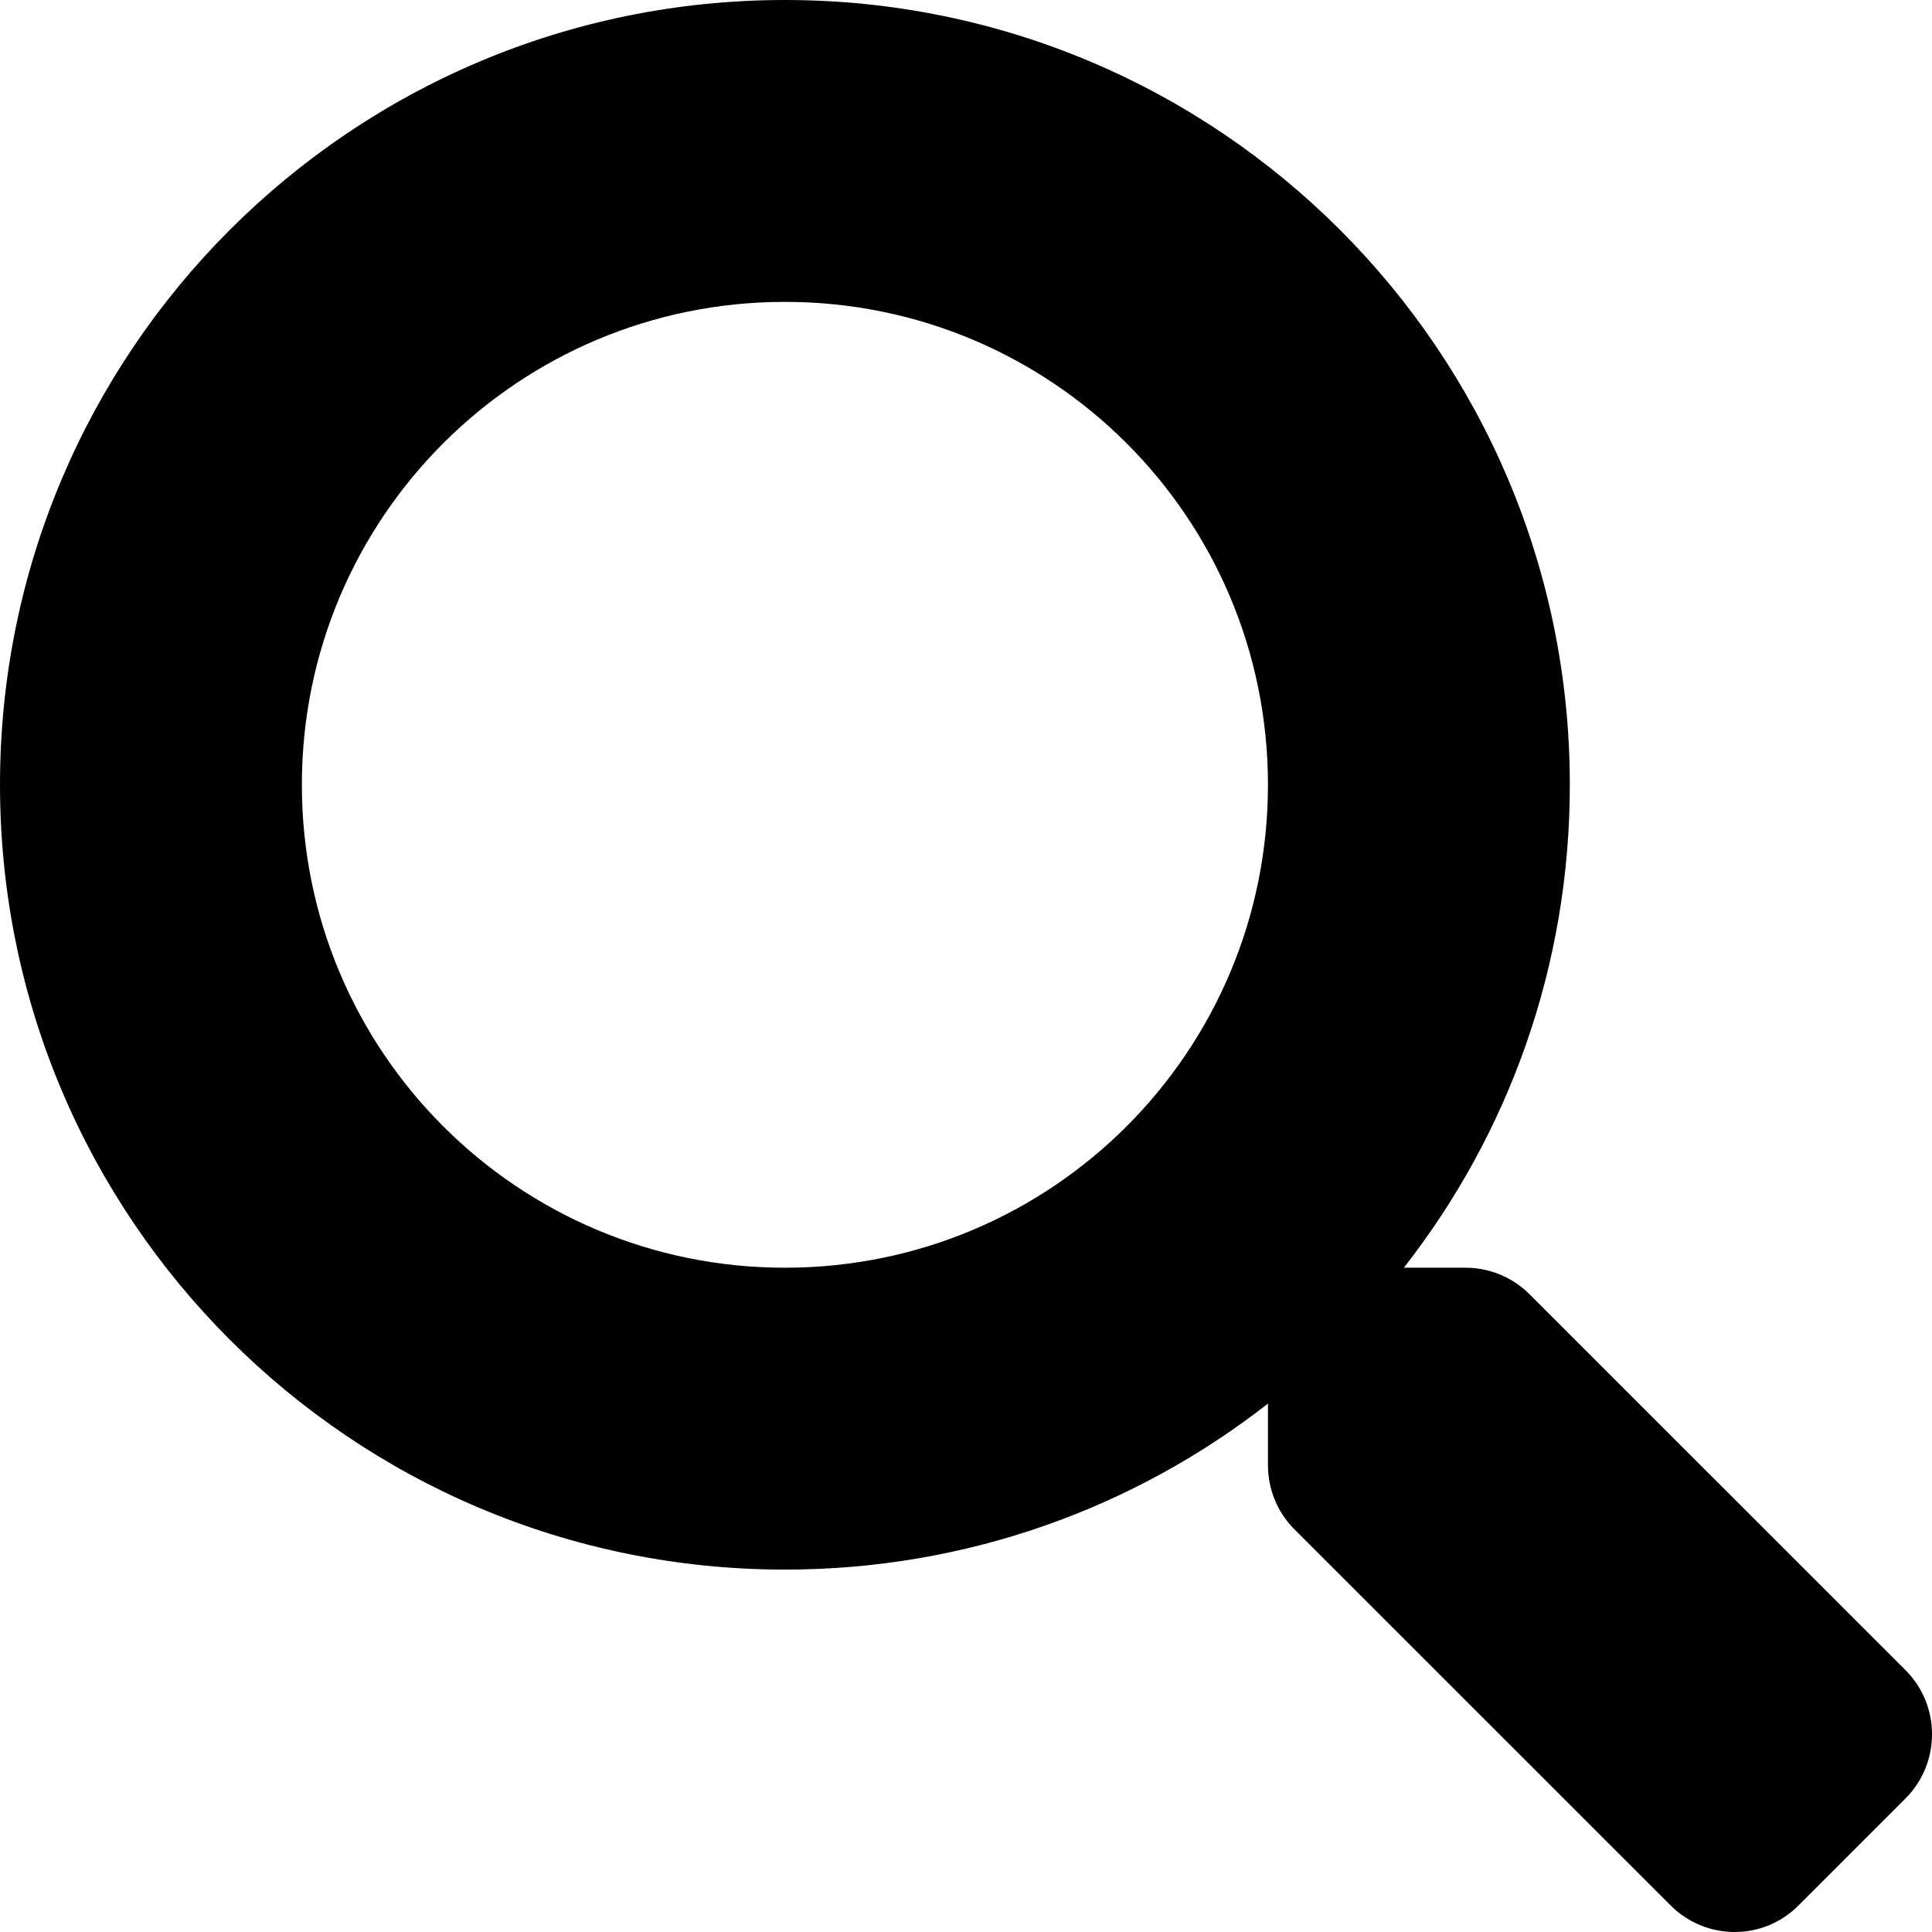
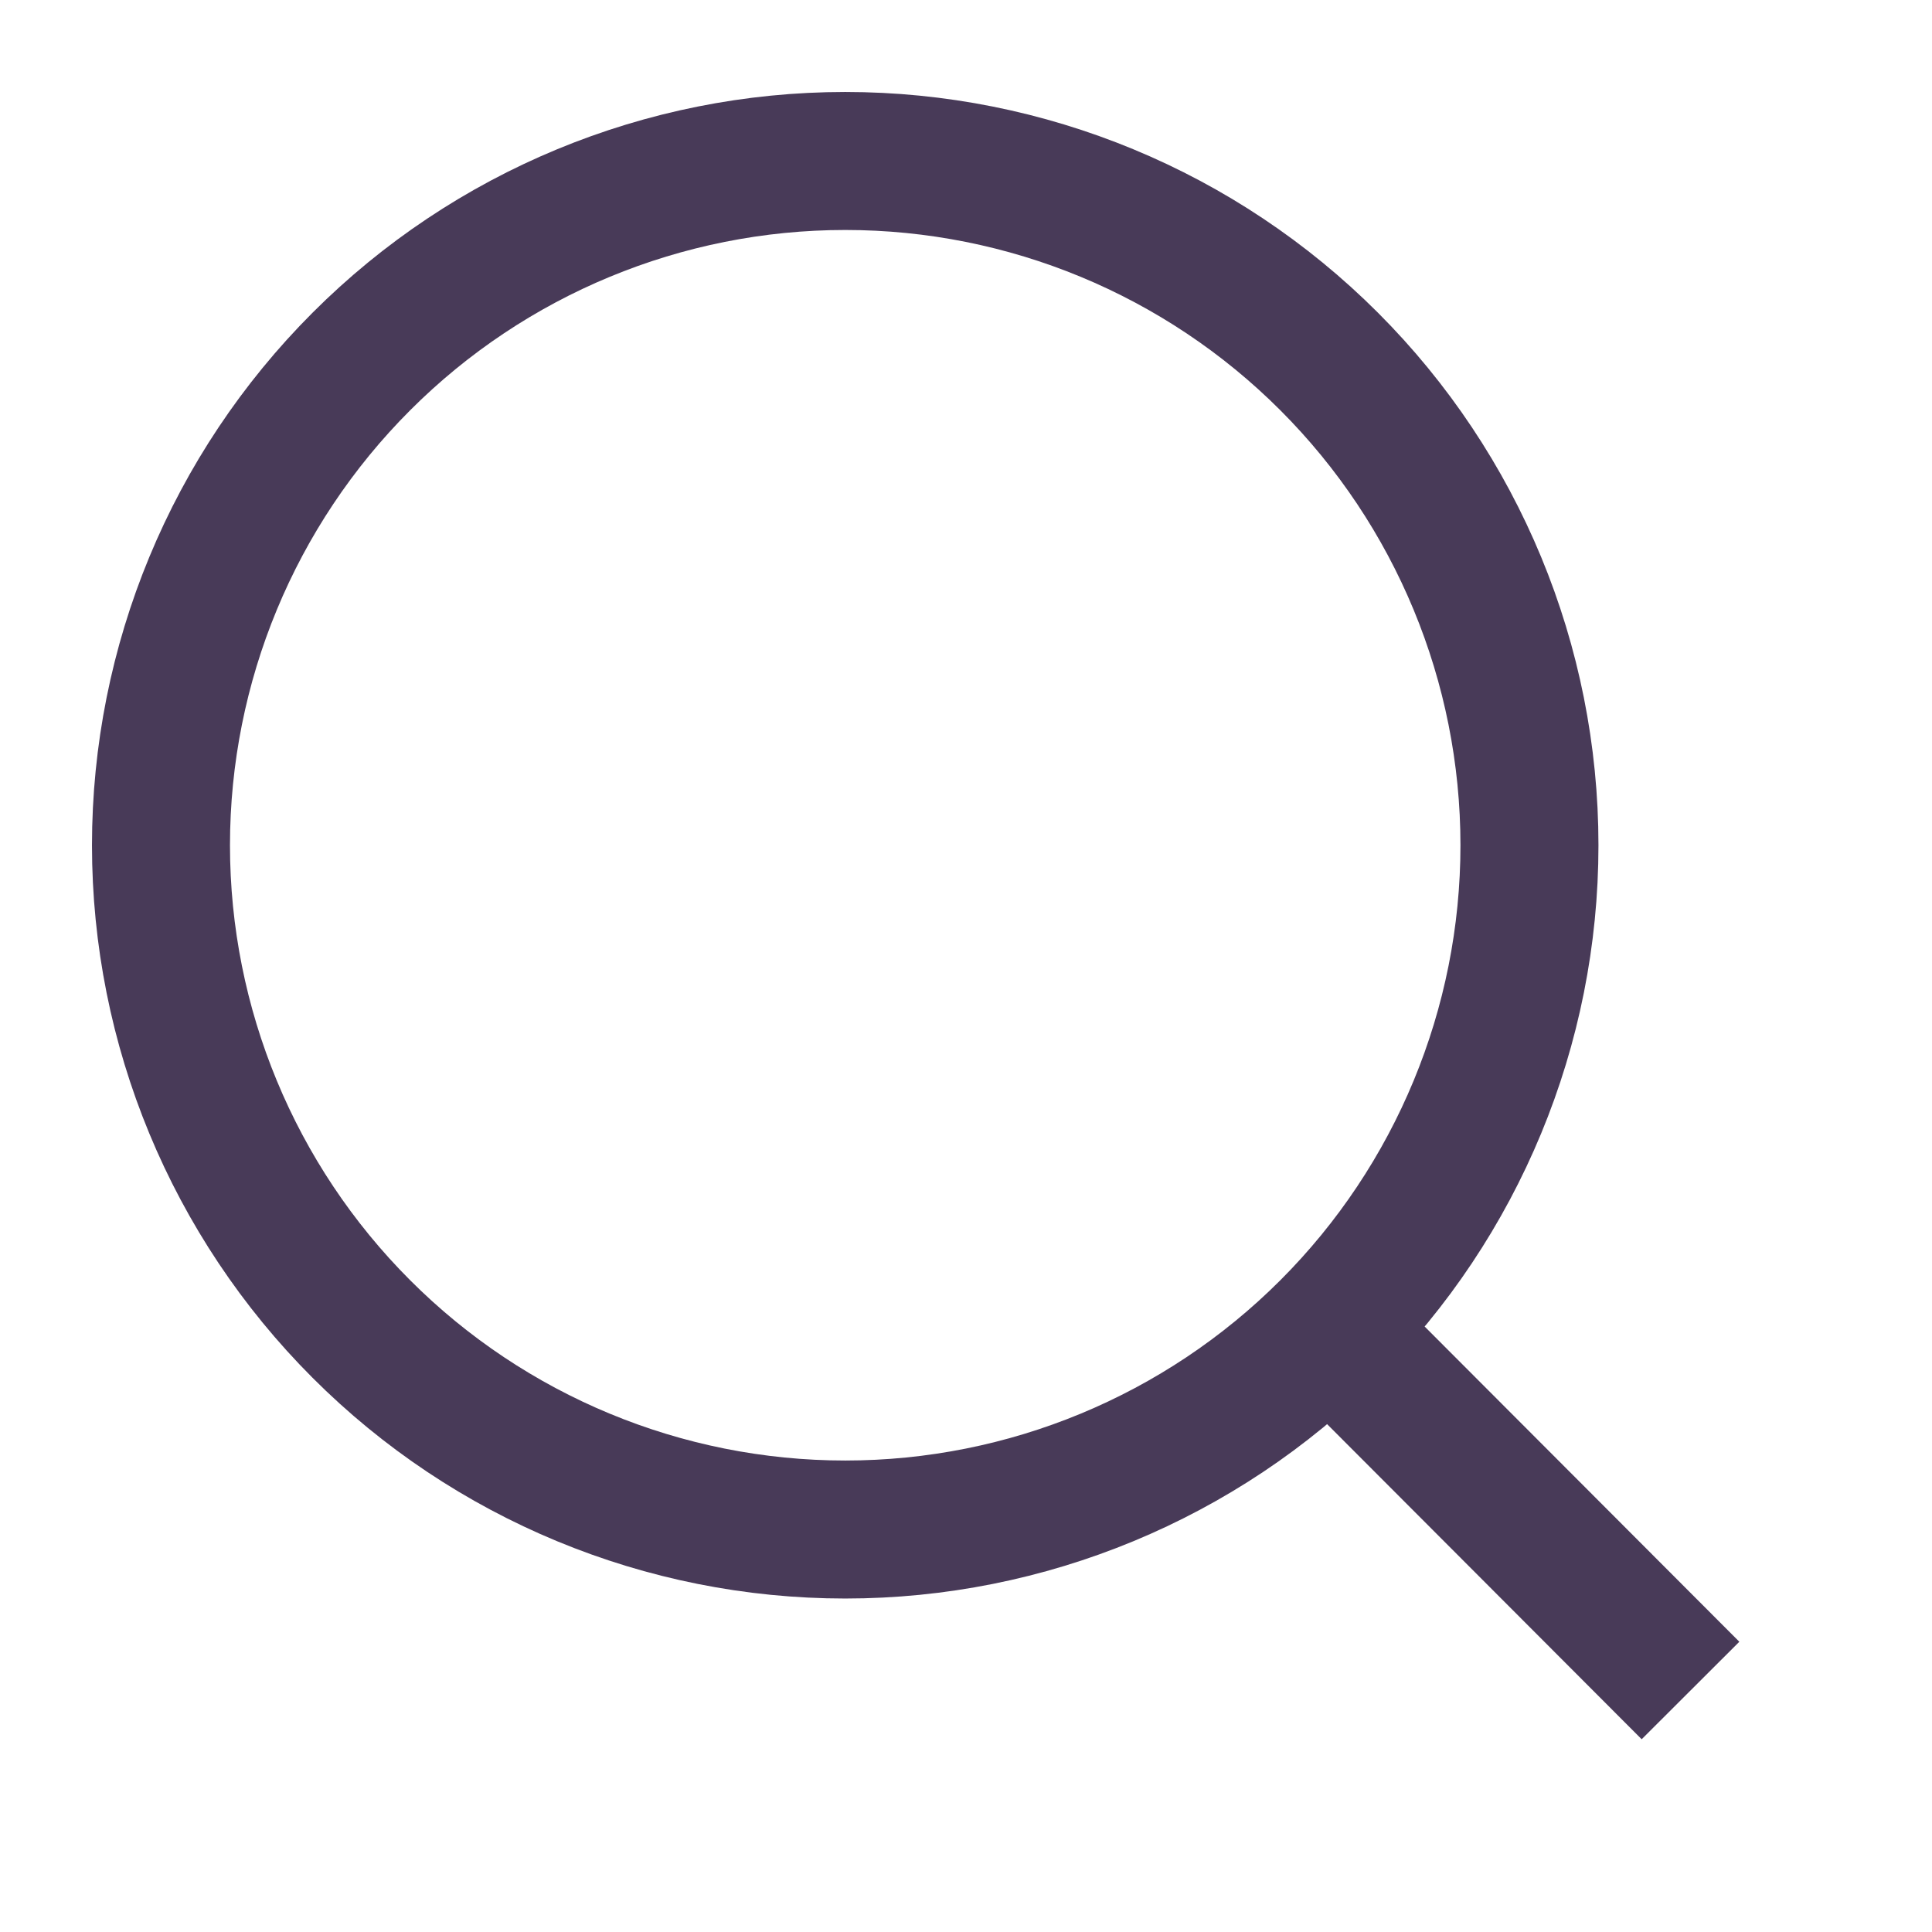
- <svg xmlns="http://www.w3.org/2000/svg" width="24" height="24" viewBox="0 0 24 24" fill="none">
-   <path d="M23.674 20.75L19 16.077C18.789 15.866 18.503 15.748 18.203 15.748H17.439C18.733 14.094 19.501 12.013 19.501 9.749C19.501 4.364 15.137 0 9.751 0C4.364 0 0 4.364 0 9.749C0 15.134 4.364 19.498 9.751 19.498C12.015 19.498 14.096 18.729 15.751 17.436V18.2C15.751 18.5 15.868 18.786 16.079 18.997L20.753 23.67C21.194 24.11 21.906 24.11 22.342 23.67L23.669 22.343C24.11 21.902 24.11 21.19 23.674 20.75ZM9.751 15.748C6.436 15.748 3.75 13.068 3.75 9.749C3.75 6.435 6.432 3.75 9.751 3.75C13.065 3.75 15.751 6.431 15.751 9.749C15.751 13.063 13.07 15.748 9.751 15.748Z" fill="black" />
+ <svg xmlns="http://www.w3.org/2000/svg" width="28" height="28" viewBox="0 0 28 28" fill="none">
+   <path d="M24.5 24.5L19.266 19.257L24.5 24.5ZM22.166 12.25C22.166 14.88 21.122 17.402 19.262 19.262C17.402 21.122 14.88 22.167 12.25 22.167C9.62 22.167 7.097 21.122 5.238 19.262C3.378 17.402 2.333 14.88 2.333 12.25C2.333 9.62 3.378 7.098 5.238 5.238C7.097 3.378 9.62 2.333 12.25 2.333C14.88 2.333 17.402 3.378 19.262 5.238C21.122 7.098 22.166 9.62 22.166 12.25V12.25Z" stroke="#483A58" stroke-width="2" stroke-linecap="round" />
</svg>
